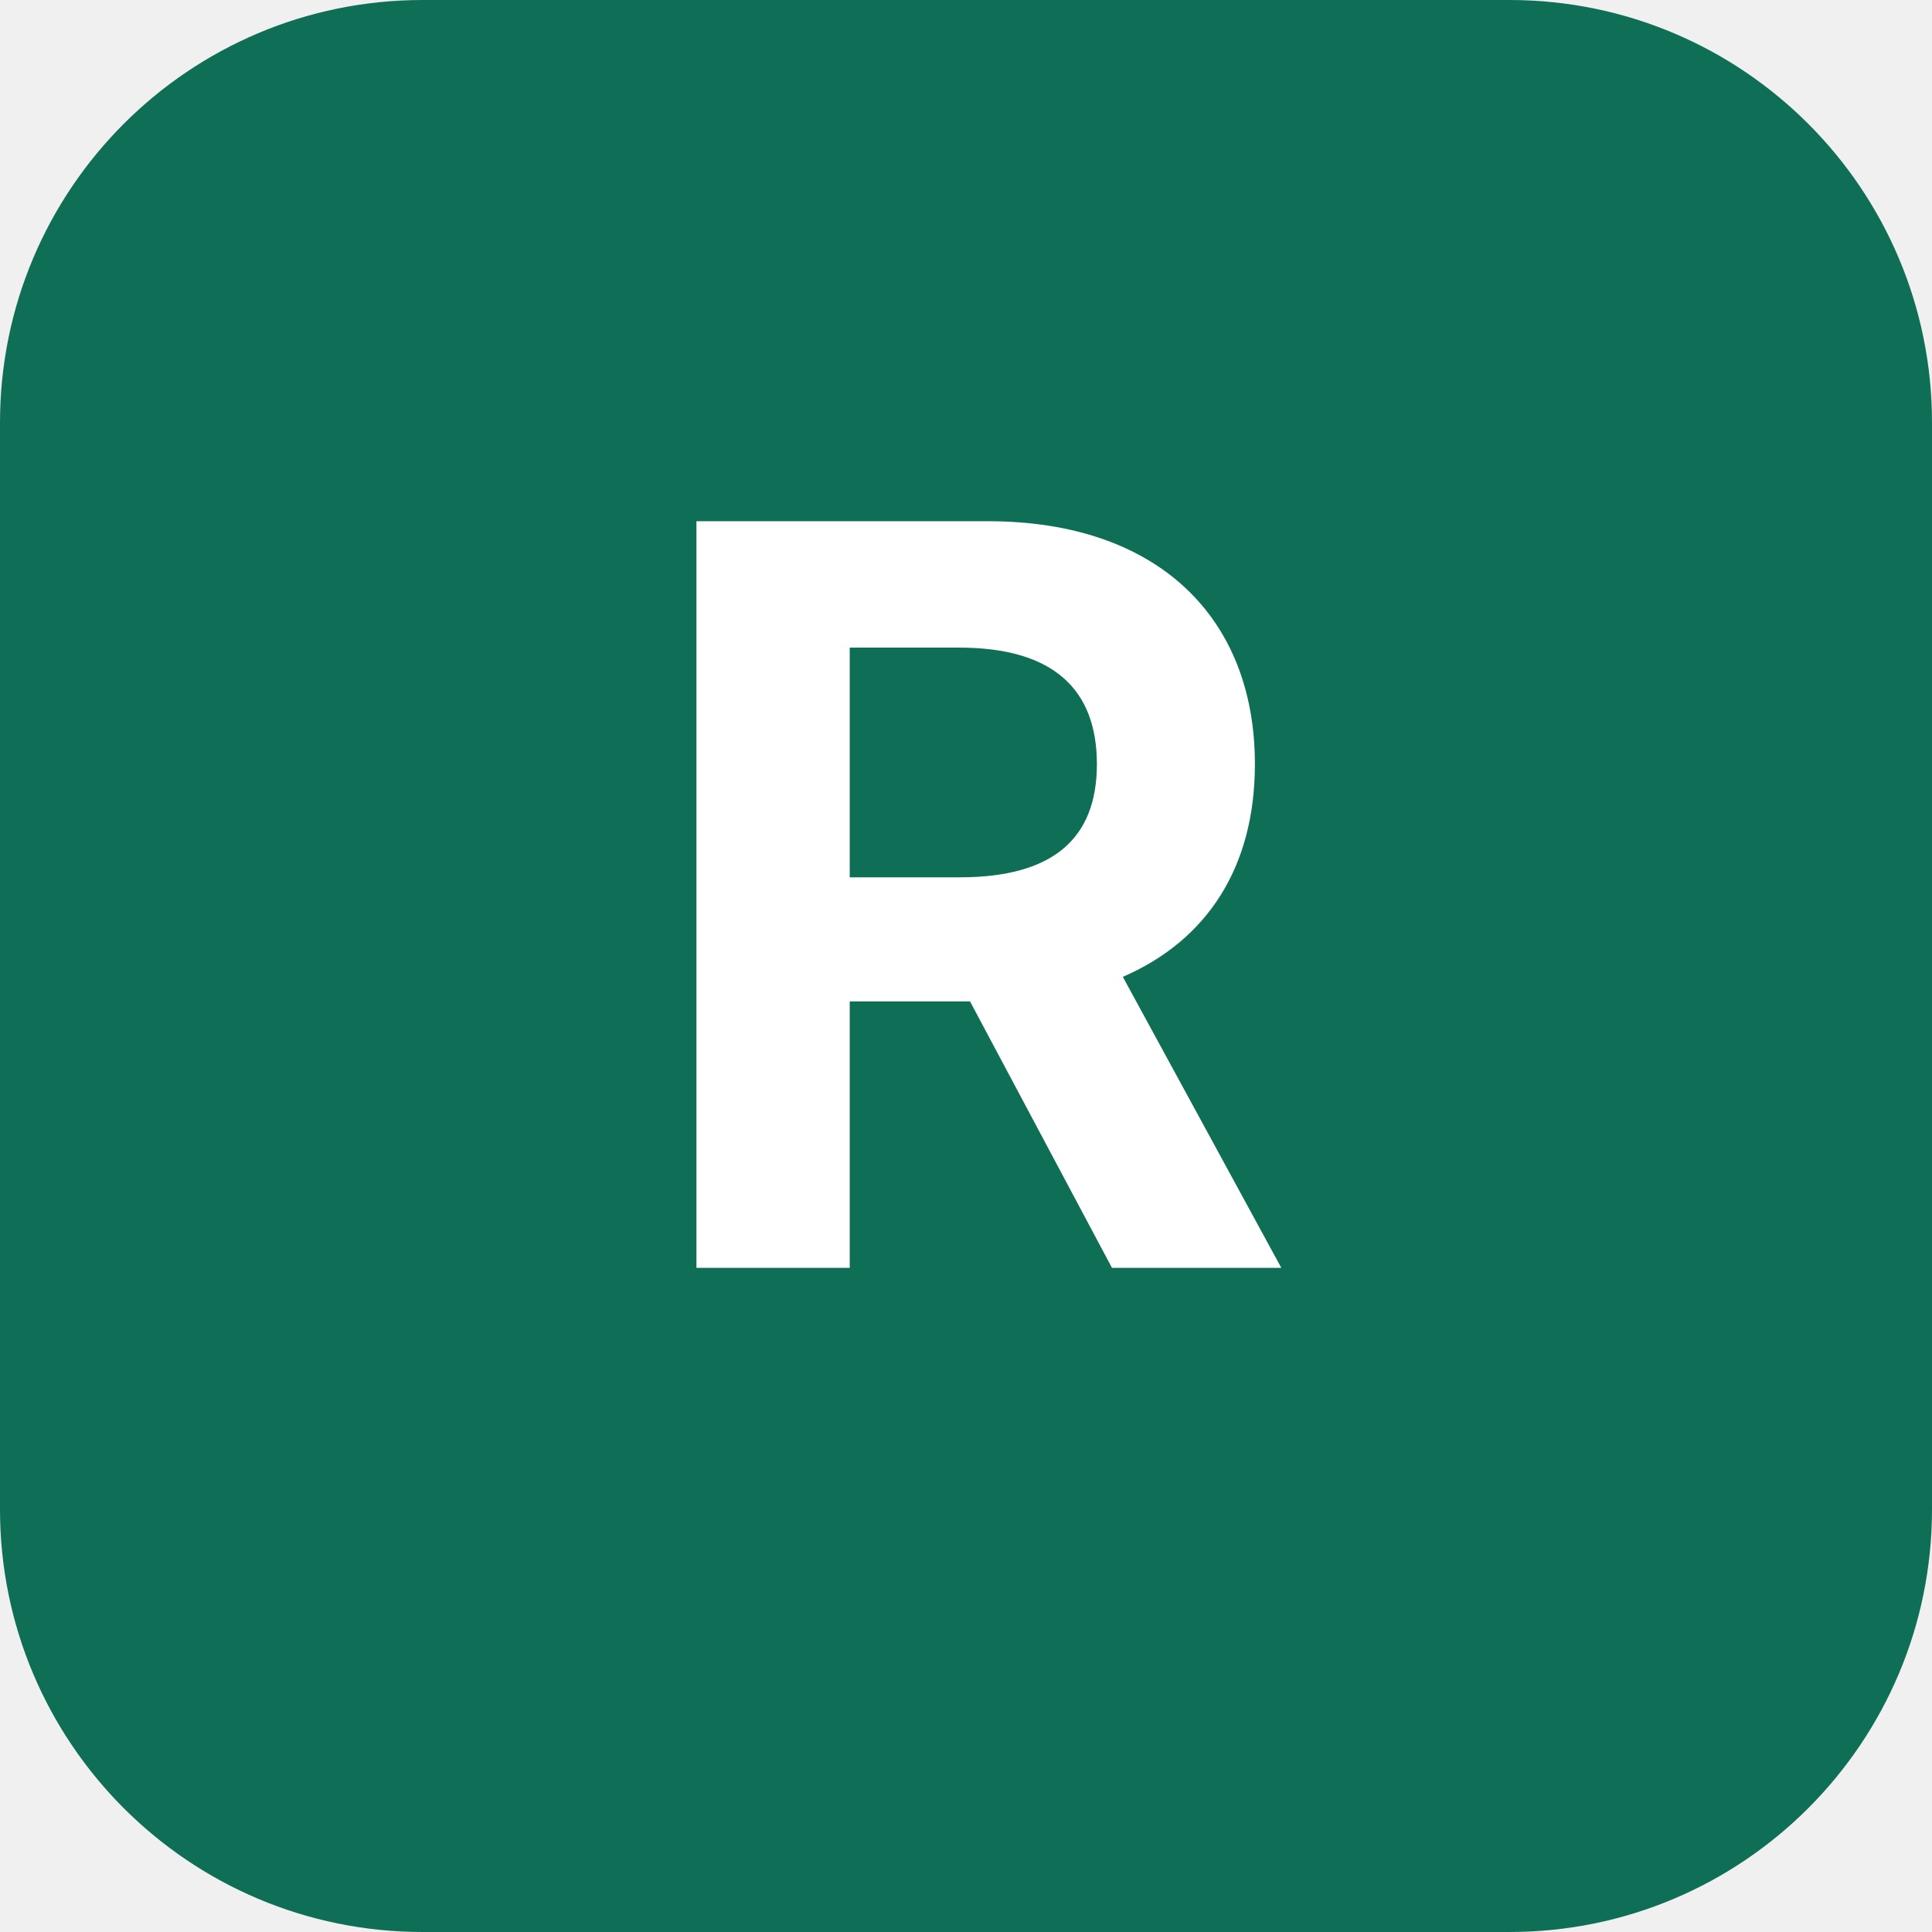
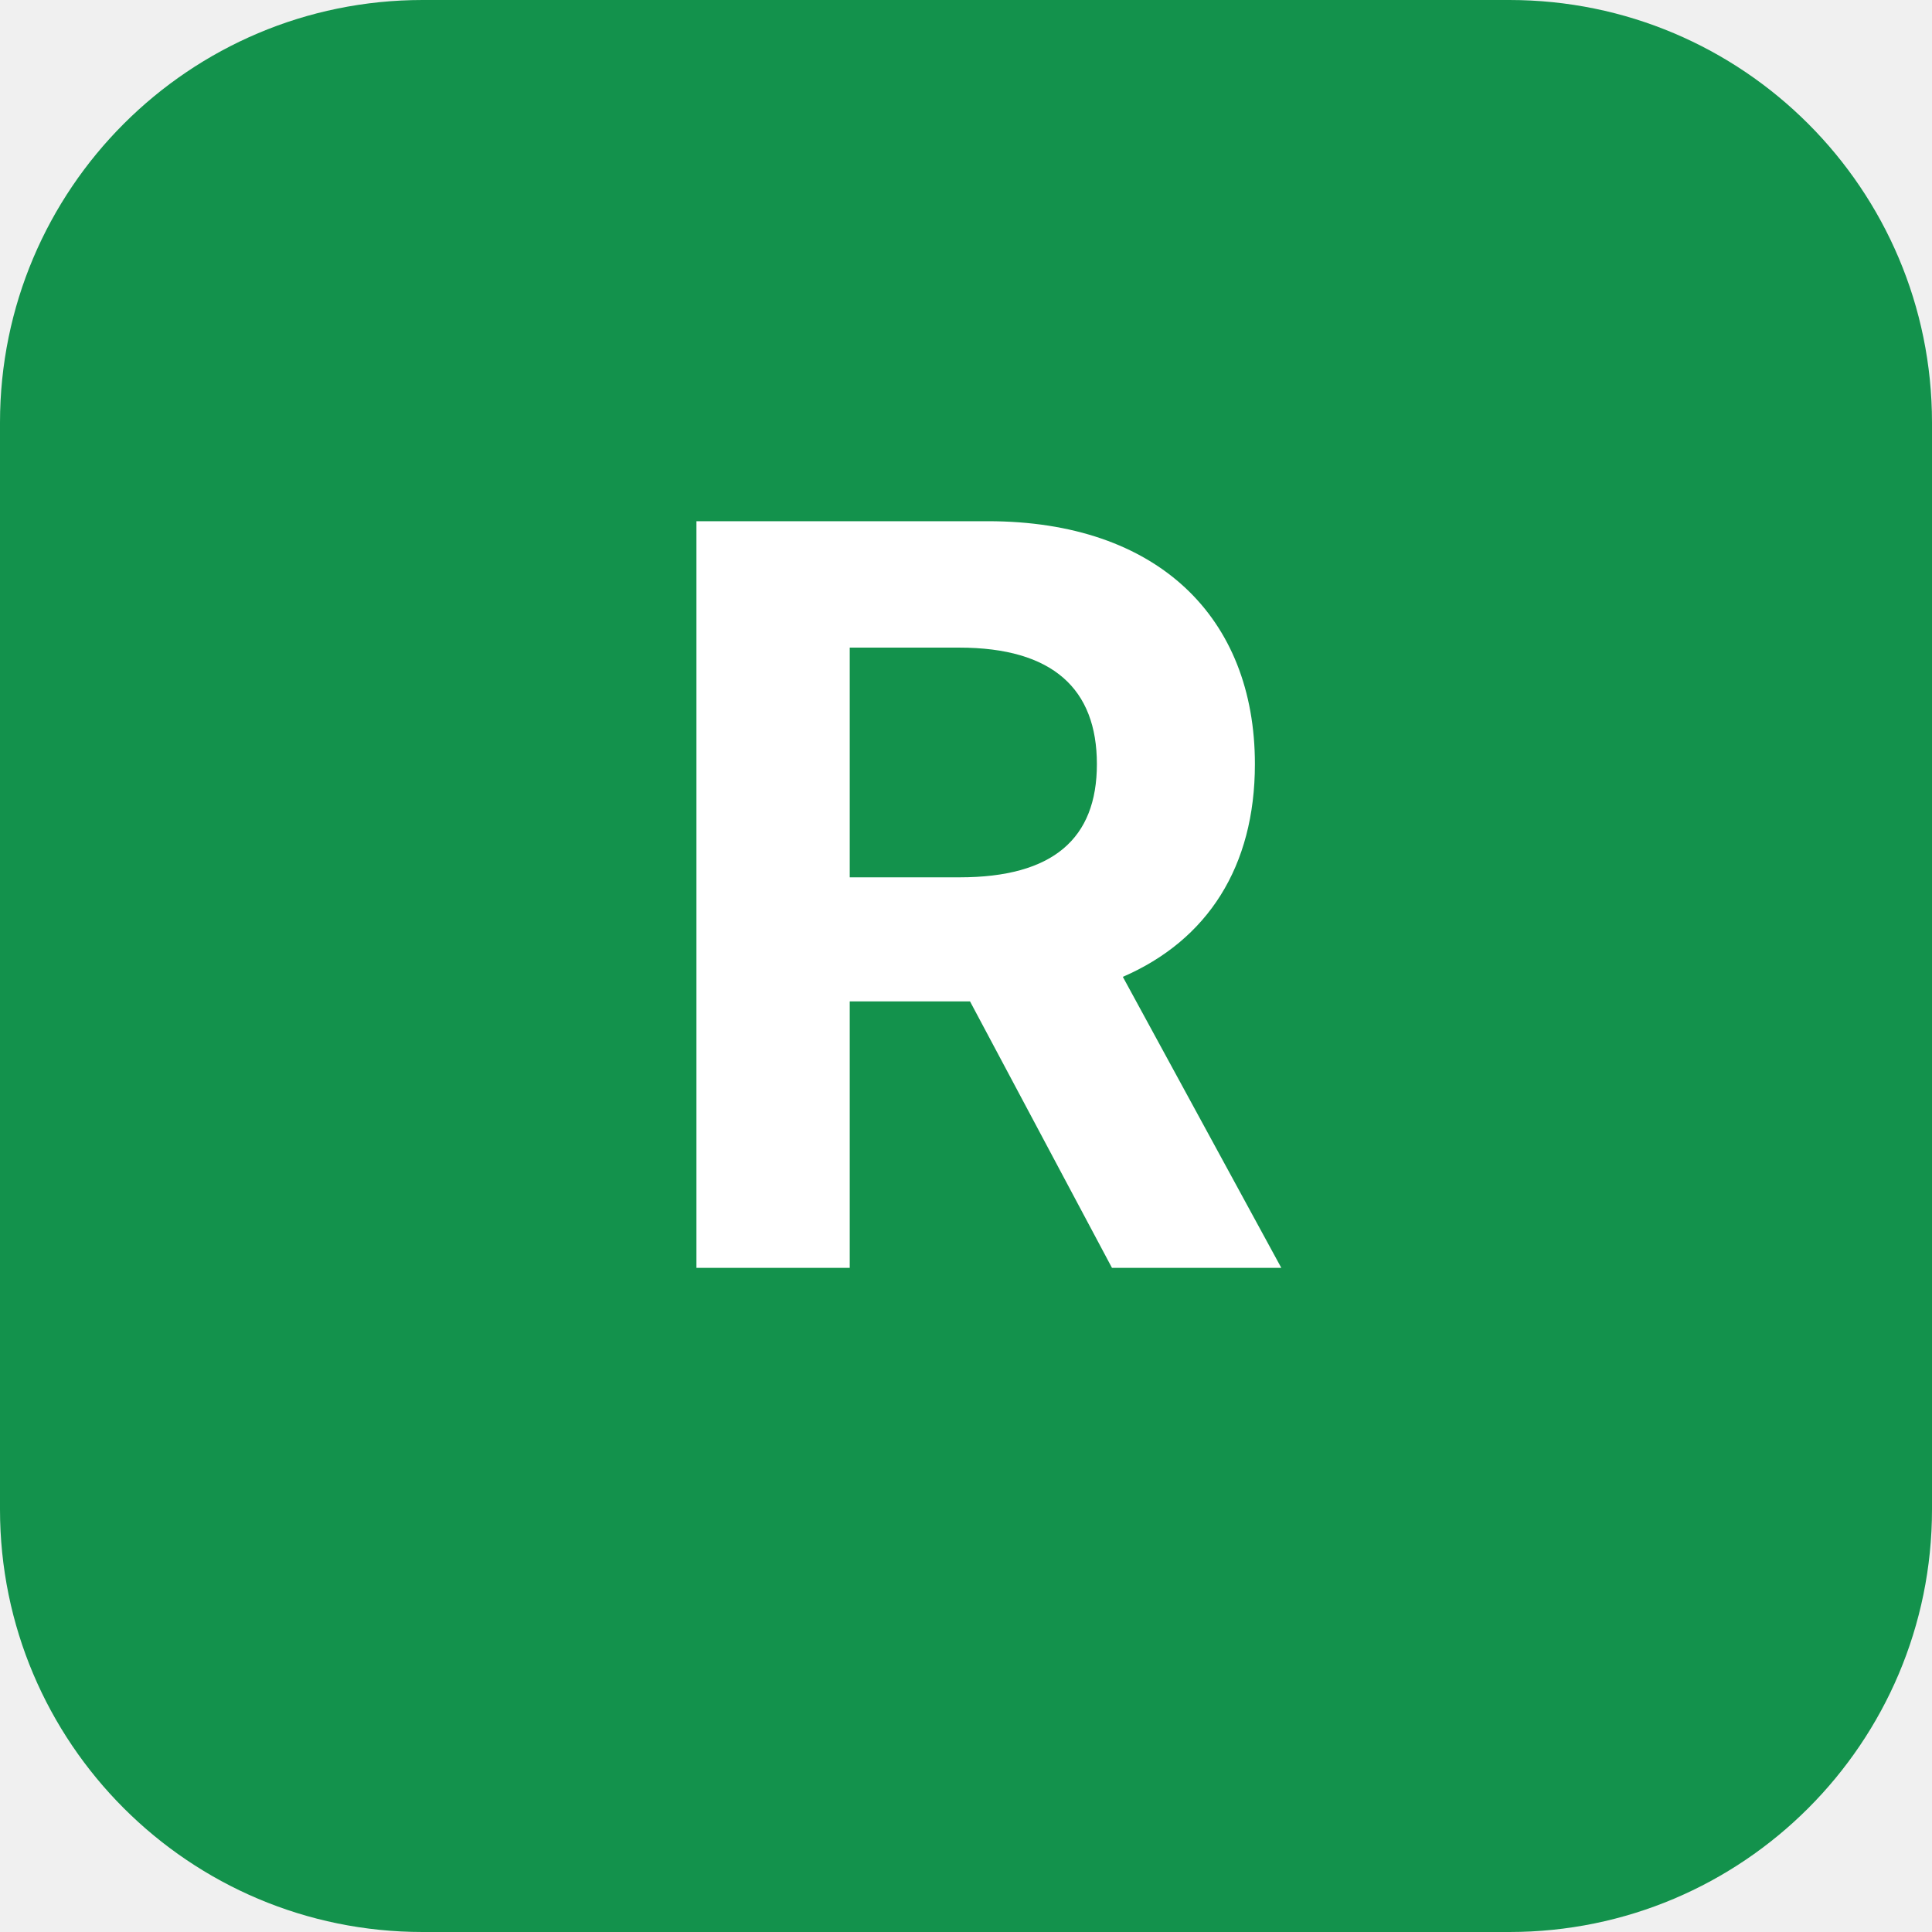
<svg xmlns="http://www.w3.org/2000/svg" viewBox="0 0 64 64" width="64" height="64">
-   <rect width="64" height="64" rx="14" fill="#0F6E56" />
-   <text x="32" y="42" text-anchor="middle" font-family="Inter, -apple-system, system-ui, sans-serif" font-size="34" font-weight="700" fill="#FFFFFF">R</text>
+   <rect width="64" height="64" rx="14" fill="#13924C" />
+   <text x="32" y="42" text-anchor="middle" font-family="Manrope, Inter, -apple-system, system-ui, sans-serif" font-size="34" font-weight="700" fill="#FFFFFF">R</text>
</svg>
